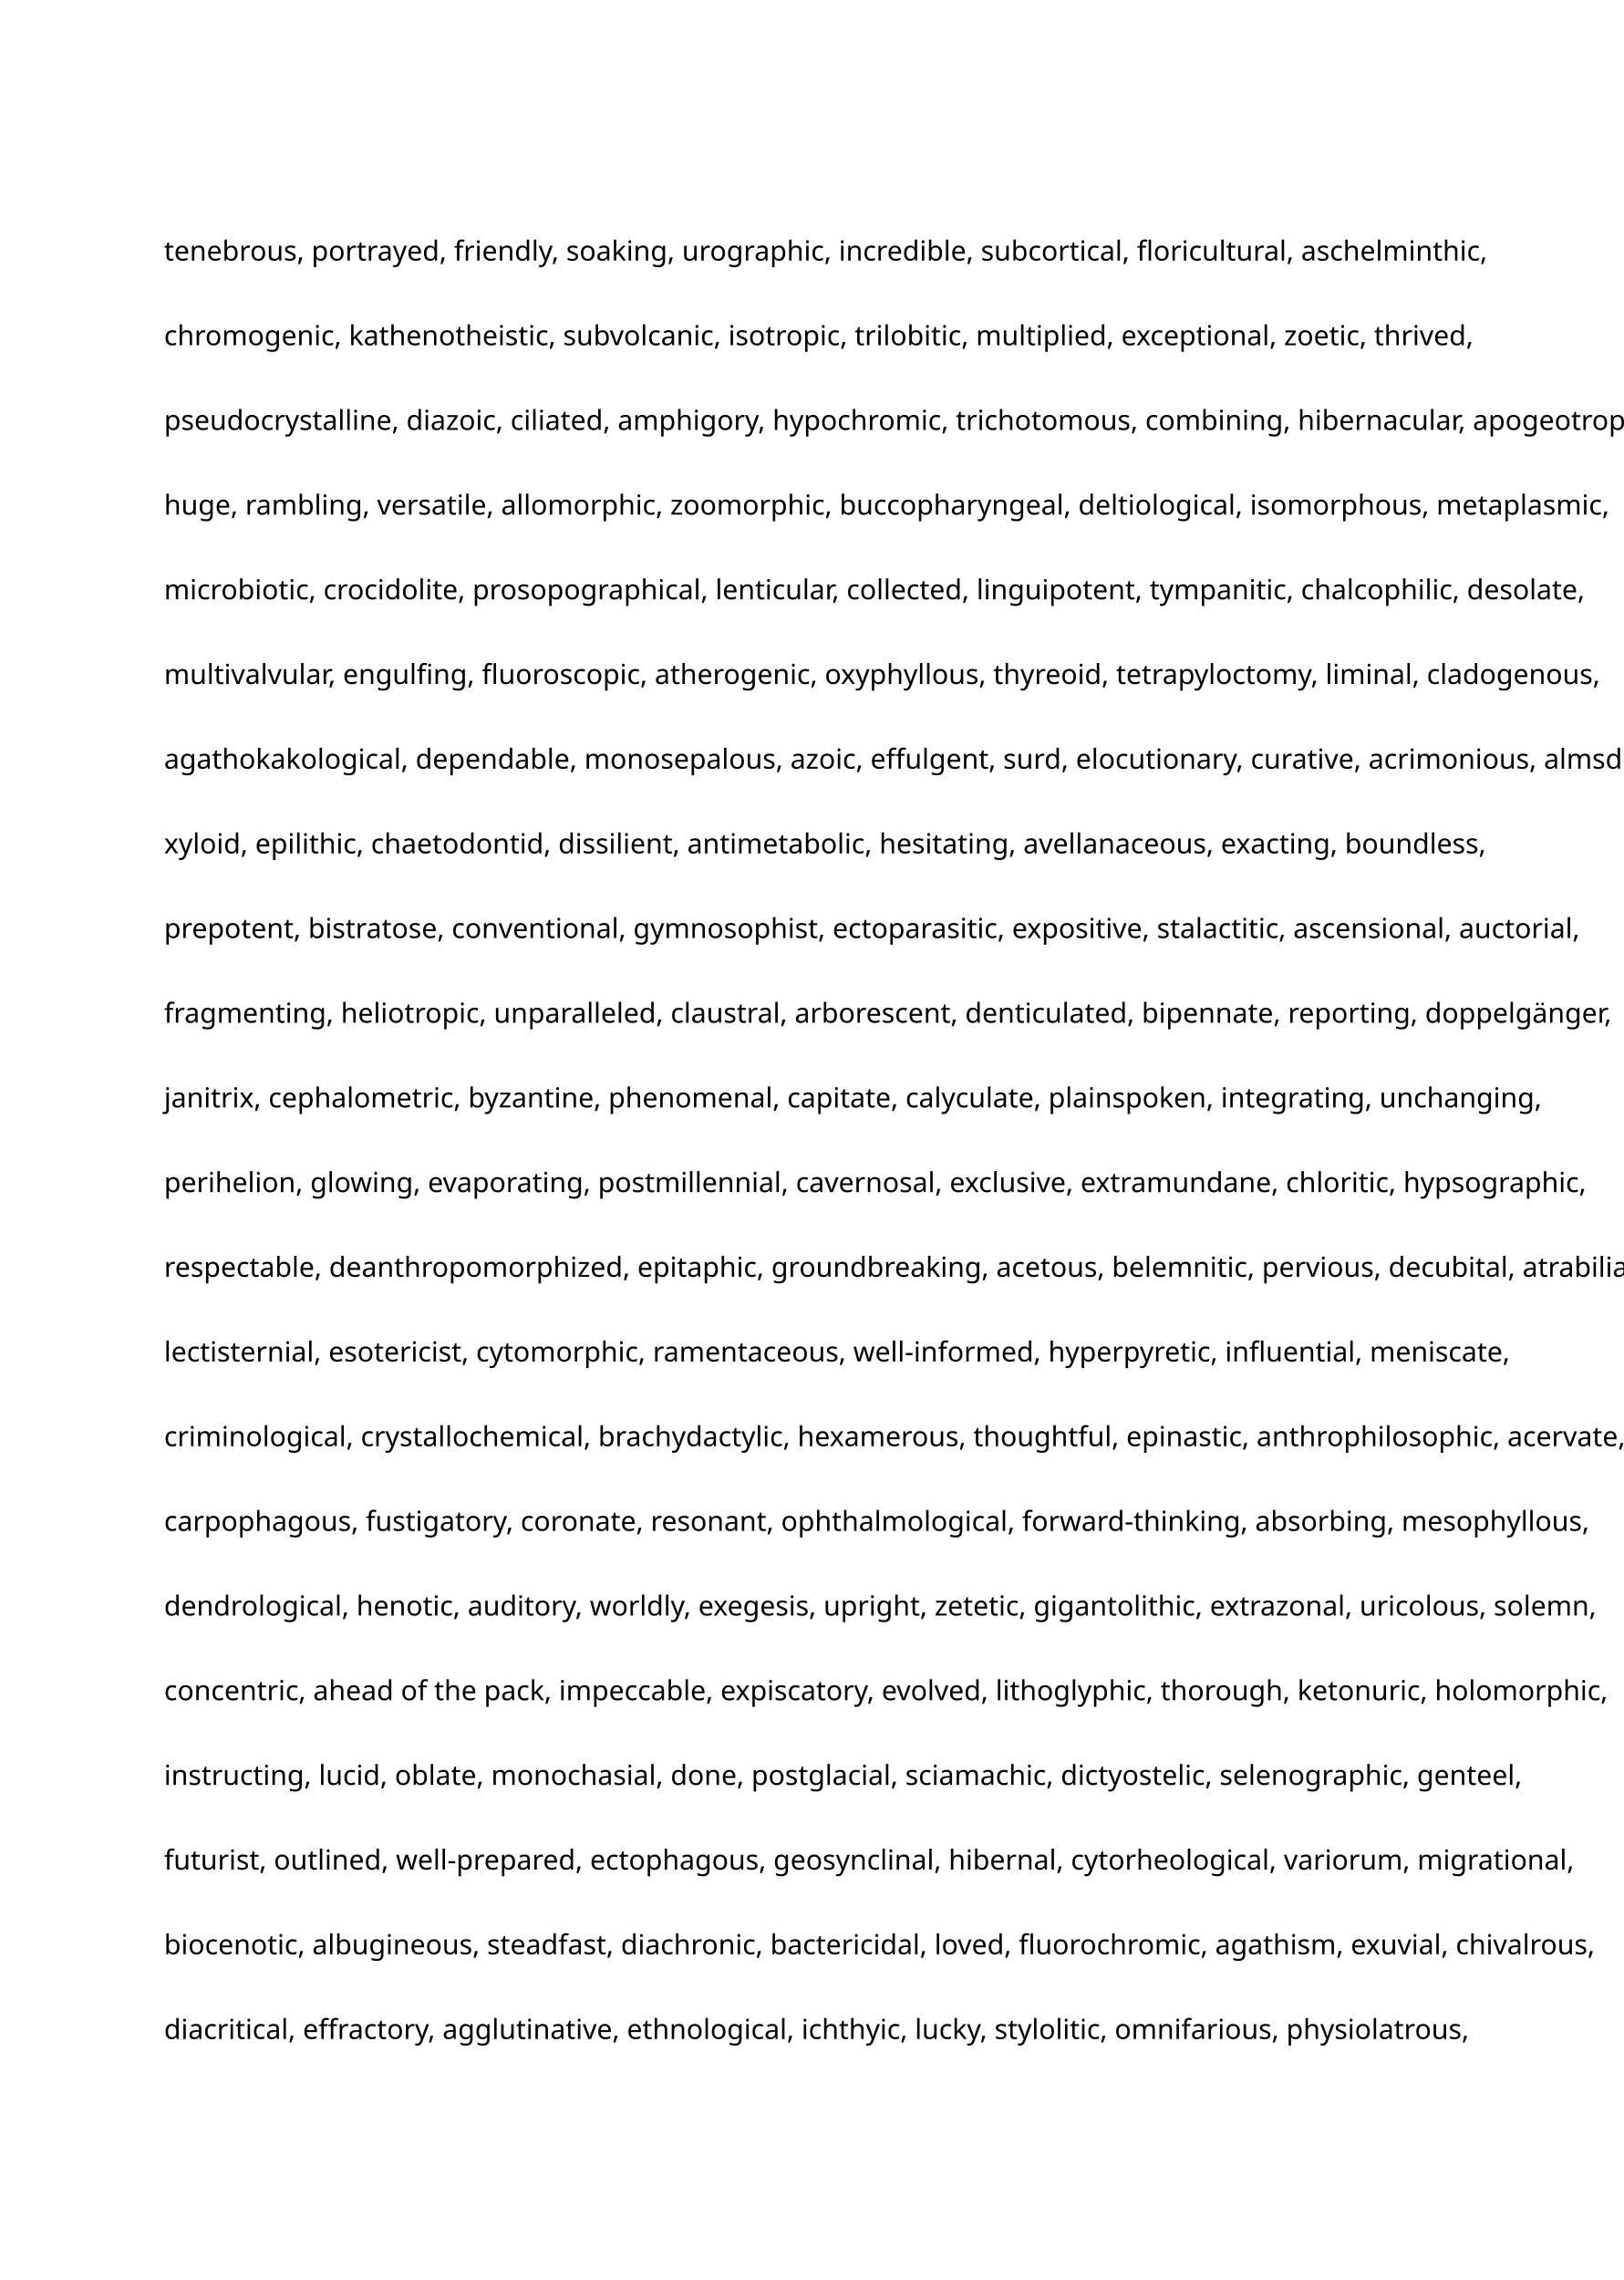
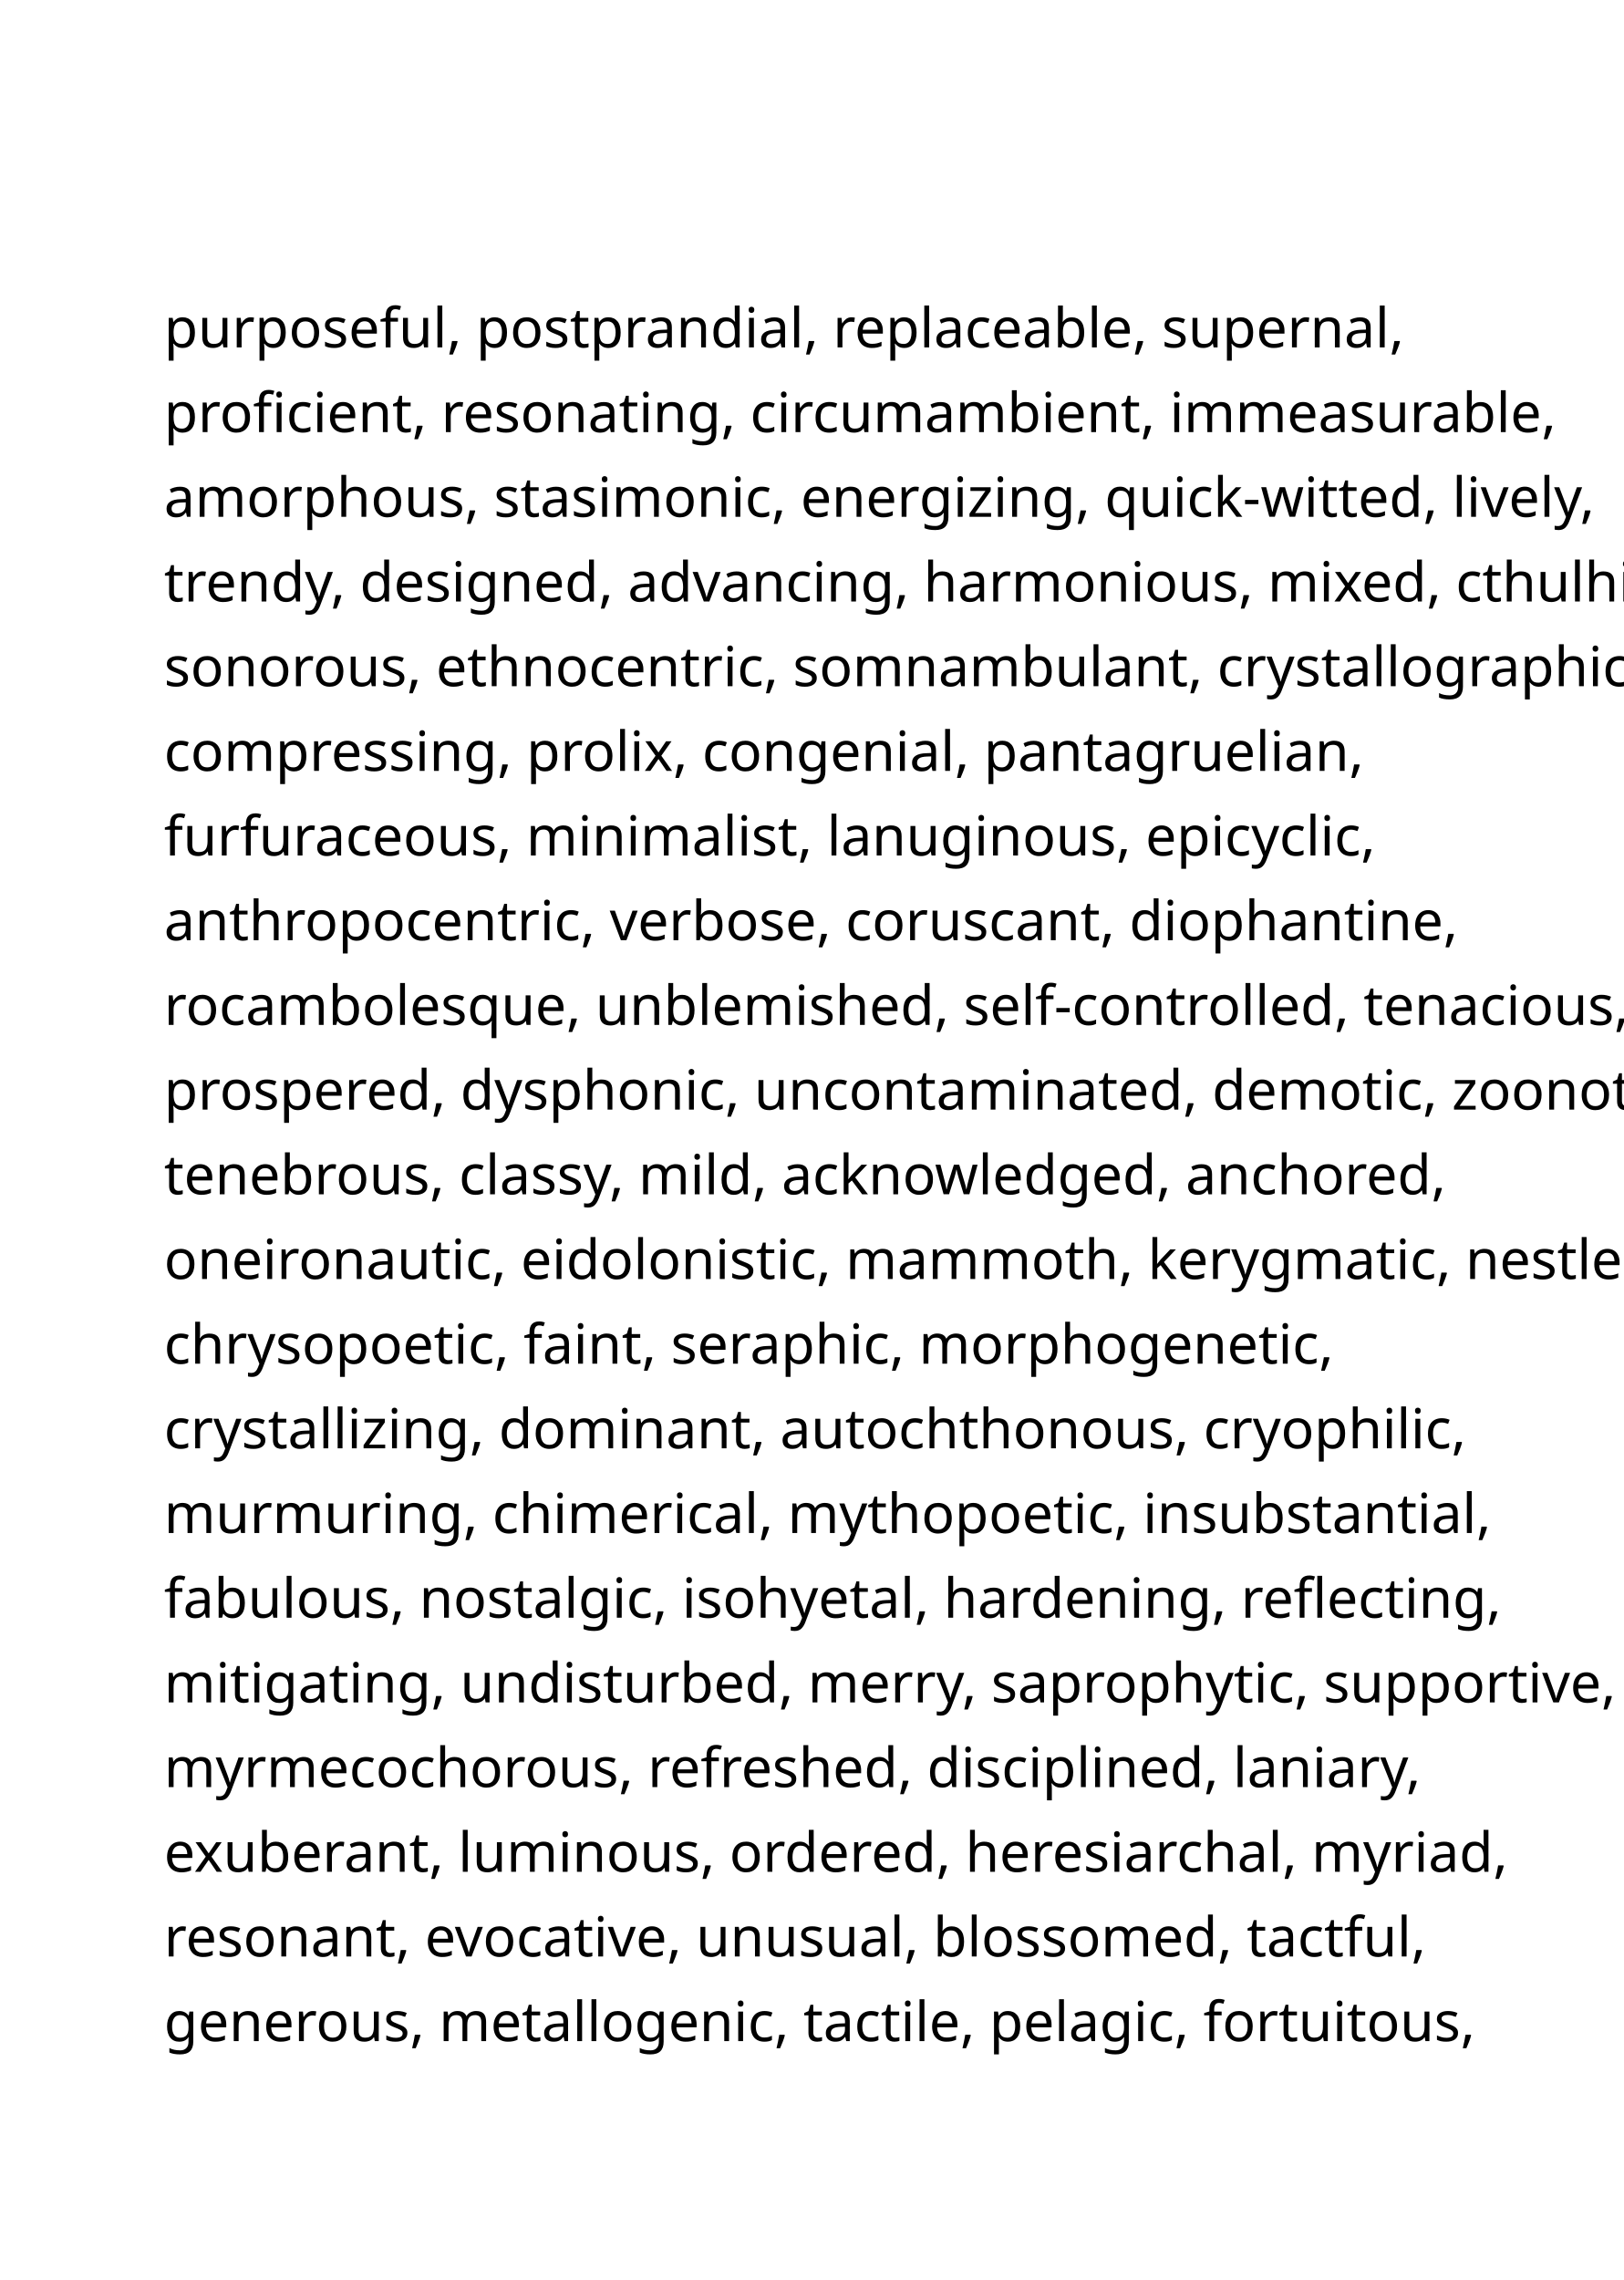
<svg xmlns="http://www.w3.org/2000/svg" baseProfile="tiny" height="525mm" version="1.2" width="374mm">
  <defs />
-   <text font-family="academy engraved let" font-size="18.007pt" x="37.778mm" y="60.0mm">tenebrous, portrayed, friendly, soaking, urographic, incredible, subcortical, floricultural, aschelminthic,</text>
-   <text font-family="academy engraved let" font-size="18.007pt" x="37.778mm" y="79.5mm">chromogenic, kathenotheistic, subvolcanic, isotropic, trilobitic, multiplied, exceptional, zoetic, thrived,</text>
-   <text font-family="academy engraved let" font-size="18.007pt" x="37.778mm" y="99.0mm">pseudocrystalline, diazoic, ciliated, amphigory, hypochromic, trichotomous, combining, hibernacular, apogeotropic,</text>
-   <text font-family="academy engraved let" font-size="18.007pt" x="37.778mm" y="118.5mm">huge, rambling, versatile, allomorphic, zoomorphic, buccopharyngeal, deltiological, isomorphous, metaplasmic,</text>
-   <text font-family="academy engraved let" font-size="18.007pt" x="37.778mm" y="138.0mm">microbiotic, crocidolite, prosopographical, lenticular, collected, linguipotent, tympanitic, chalcophilic, desolate,</text>
-   <text font-family="academy engraved let" font-size="18.007pt" x="37.778mm" y="157.5mm">multivalvular, engulfing, fluoroscopic, atherogenic, oxyphyllous, thyreoid, tetrapyloctomy, liminal, cladogenous,</text>
-   <text font-family="academy engraved let" font-size="18.007pt" x="37.778mm" y="177.0mm">agathokakological, dependable, monosepalous, azoic, effulgent, surd, elocutionary, curative, acrimonious, almsdeed,</text>
-   <text font-family="academy engraved let" font-size="18.007pt" x="37.778mm" y="196.5mm">xyloid, epilithic, chaetodontid, dissilient, antimetabolic, hesitating, avellanaceous, exacting, boundless,</text>
-   <text font-family="academy engraved let" font-size="18.007pt" x="37.778mm" y="216.0mm">prepotent, bistratose, conventional, gymnosophist, ectoparasitic, expositive, stalactitic, ascensional, auctorial,</text>
-   <text font-family="academy engraved let" font-size="18.007pt" x="37.778mm" y="235.5mm">fragmenting, heliotropic, unparalleled, claustral, arborescent, denticulated, bipennate, reporting, doppelgänger,</text>
-   <text font-family="academy engraved let" font-size="18.007pt" x="37.778mm" y="255.0mm">janitrix, cephalometric, byzantine, phenomenal, capitate, calyculate, plainspoken, integrating, unchanging,</text>
-   <text font-family="academy engraved let" font-size="18.007pt" x="37.778mm" y="274.5mm">perihelion, glowing, evaporating, postmillennial, cavernosal, exclusive, extramundane, chloritic, hypsographic,</text>
-   <text font-family="academy engraved let" font-size="18.007pt" x="37.778mm" y="294.0mm">respectable, deanthropomorphized, epitaphic, groundbreaking, acetous, belemnitic, pervious, decubital, atrabiliar,</text>
-   <text font-family="academy engraved let" font-size="18.007pt" x="37.778mm" y="313.5mm">lectisternial, esotericist, cytomorphic, ramentaceous, well-informed, hyperpyretic, influential, meniscate,</text>
-   <text font-family="academy engraved let" font-size="18.007pt" x="37.778mm" y="333.0mm">criminological, crystallochemical, brachydactylic, hexamerous, thoughtful, epinastic, anthrophilosophic, acervate,</text>
-   <text font-family="academy engraved let" font-size="18.007pt" x="37.778mm" y="352.5mm">carpophagous, fustigatory, coronate, resonant, ophthalmological, forward-thinking, absorbing, mesophyllous,</text>
-   <text font-family="academy engraved let" font-size="18.007pt" x="37.778mm" y="372.0mm">dendrological, henotic, auditory, worldly, exegesis, upright, zetetic, gigantolithic, extrazonal, uricolous, solemn,</text>
-   <text font-family="academy engraved let" font-size="18.007pt" x="37.778mm" y="391.5mm">concentric, ahead of the pack, impeccable, expiscatory, evolved, lithoglyphic, thorough, ketonuric, holomorphic,</text>
-   <text font-family="academy engraved let" font-size="18.007pt" x="37.778mm" y="411.0mm">instructing, lucid, oblate, monochasial, done, postglacial, sciamachic, dictyostelic, selenographic, genteel,</text>
-   <text font-family="academy engraved let" font-size="18.007pt" x="37.778mm" y="430.5mm">futurist, outlined, well-prepared, ectophagous, geosynclinal, hibernal, cytorheological, variorum, migrational,</text>
-   <text font-family="academy engraved let" font-size="18.007pt" x="37.778mm" y="450.0mm">biocenotic, albugineous, steadfast, diachronic, bactericidal, loved, fluorochromic, agathism, exuvial, chivalrous,</text>
-   <text font-family="academy engraved let" font-size="18.007pt" x="37.778mm" y="469.5mm">diacritical, effractory, agglutinative, ethnological, ichthyic, lucky, stylolitic, omnifarious, physiolatrous,</text>
+   <text font-family="Academy Engraved LET" font-size="36.015pt" x="37.778mm" y="80.0mm">purposeful, postprandial, replaceable, supernal,</text>
+   <text font-family="Academy Engraved LET" font-size="36.015pt" x="37.778mm" y="99.5mm">proficient, resonating, circumambient, immeasurable,</text>
+   <text font-family="Academy Engraved LET" font-size="36.015pt" x="37.778mm" y="119.0mm">amorphous, stasimonic, energizing, quick-witted, lively,</text>
+   <text font-family="Academy Engraved LET" font-size="36.015pt" x="37.778mm" y="138.5mm">trendy, designed, advancing, harmonious, mixed, cthulhic,</text>
+   <text font-family="Academy Engraved LET" font-size="36.015pt" x="37.778mm" y="158.0mm">sonorous, ethnocentric, somnambulant, crystallographic,</text>
+   <text font-family="Academy Engraved LET" font-size="36.015pt" x="37.778mm" y="177.5mm">compressing, prolix, congenial, pantagruelian,</text>
+   <text font-family="Academy Engraved LET" font-size="36.015pt" x="37.778mm" y="197.0mm">furfuraceous, minimalist, lanuginous, epicyclic,</text>
+   <text font-family="Academy Engraved LET" font-size="36.015pt" x="37.778mm" y="216.5mm">anthropocentric, verbose, coruscant, diophantine,</text>
+   <text font-family="Academy Engraved LET" font-size="36.015pt" x="37.778mm" y="236.0mm">rocambolesque, unblemished, self-controlled, tenacious,</text>
+   <text font-family="Academy Engraved LET" font-size="36.015pt" x="37.778mm" y="255.5mm">prospered, dysphonic, uncontaminated, demotic, zoonotic,</text>
+   <text font-family="Academy Engraved LET" font-size="36.015pt" x="37.778mm" y="275.0mm">tenebrous, classy, mild, acknowledged, anchored,</text>
+   <text font-family="Academy Engraved LET" font-size="36.015pt" x="37.778mm" y="294.5mm">oneironautic, eidolonistic, mammoth, kerygmatic, nestled,</text>
+   <text font-family="Academy Engraved LET" font-size="36.015pt" x="37.778mm" y="314.0mm">chrysopoetic, faint, seraphic, morphogenetic,</text>
+   <text font-family="Academy Engraved LET" font-size="36.015pt" x="37.778mm" y="333.5mm">crystallizing, dominant, autochthonous, cryophilic,</text>
+   <text font-family="Academy Engraved LET" font-size="36.015pt" x="37.778mm" y="353.0mm">murmuring, chimerical, mythopoetic, insubstantial,</text>
+   <text font-family="Academy Engraved LET" font-size="36.015pt" x="37.778mm" y="372.5mm">fabulous, nostalgic, isohyetal, hardening, reflecting,</text>
+   <text font-family="Academy Engraved LET" font-size="36.015pt" x="37.778mm" y="392.0mm">mitigating, undisturbed, merry, saprophytic, supportive,</text>
+   <text font-family="Academy Engraved LET" font-size="36.015pt" x="37.778mm" y="411.5mm">myrmecochorous, refreshed, disciplined, laniary,</text>
+   <text font-family="Academy Engraved LET" font-size="36.015pt" x="37.778mm" y="431.0mm">exuberant, luminous, ordered, heresiarchal, myriad,</text>
+   <text font-family="Academy Engraved LET" font-size="36.015pt" x="37.778mm" y="450.5mm">resonant, evocative, unusual, blossomed, tactful,</text>
+   <text font-family="Academy Engraved LET" font-size="36.015pt" x="37.778mm" y="470.0mm">generous, metallogenic, tactile, pelagic, fortuitous,</text>
</svg>
